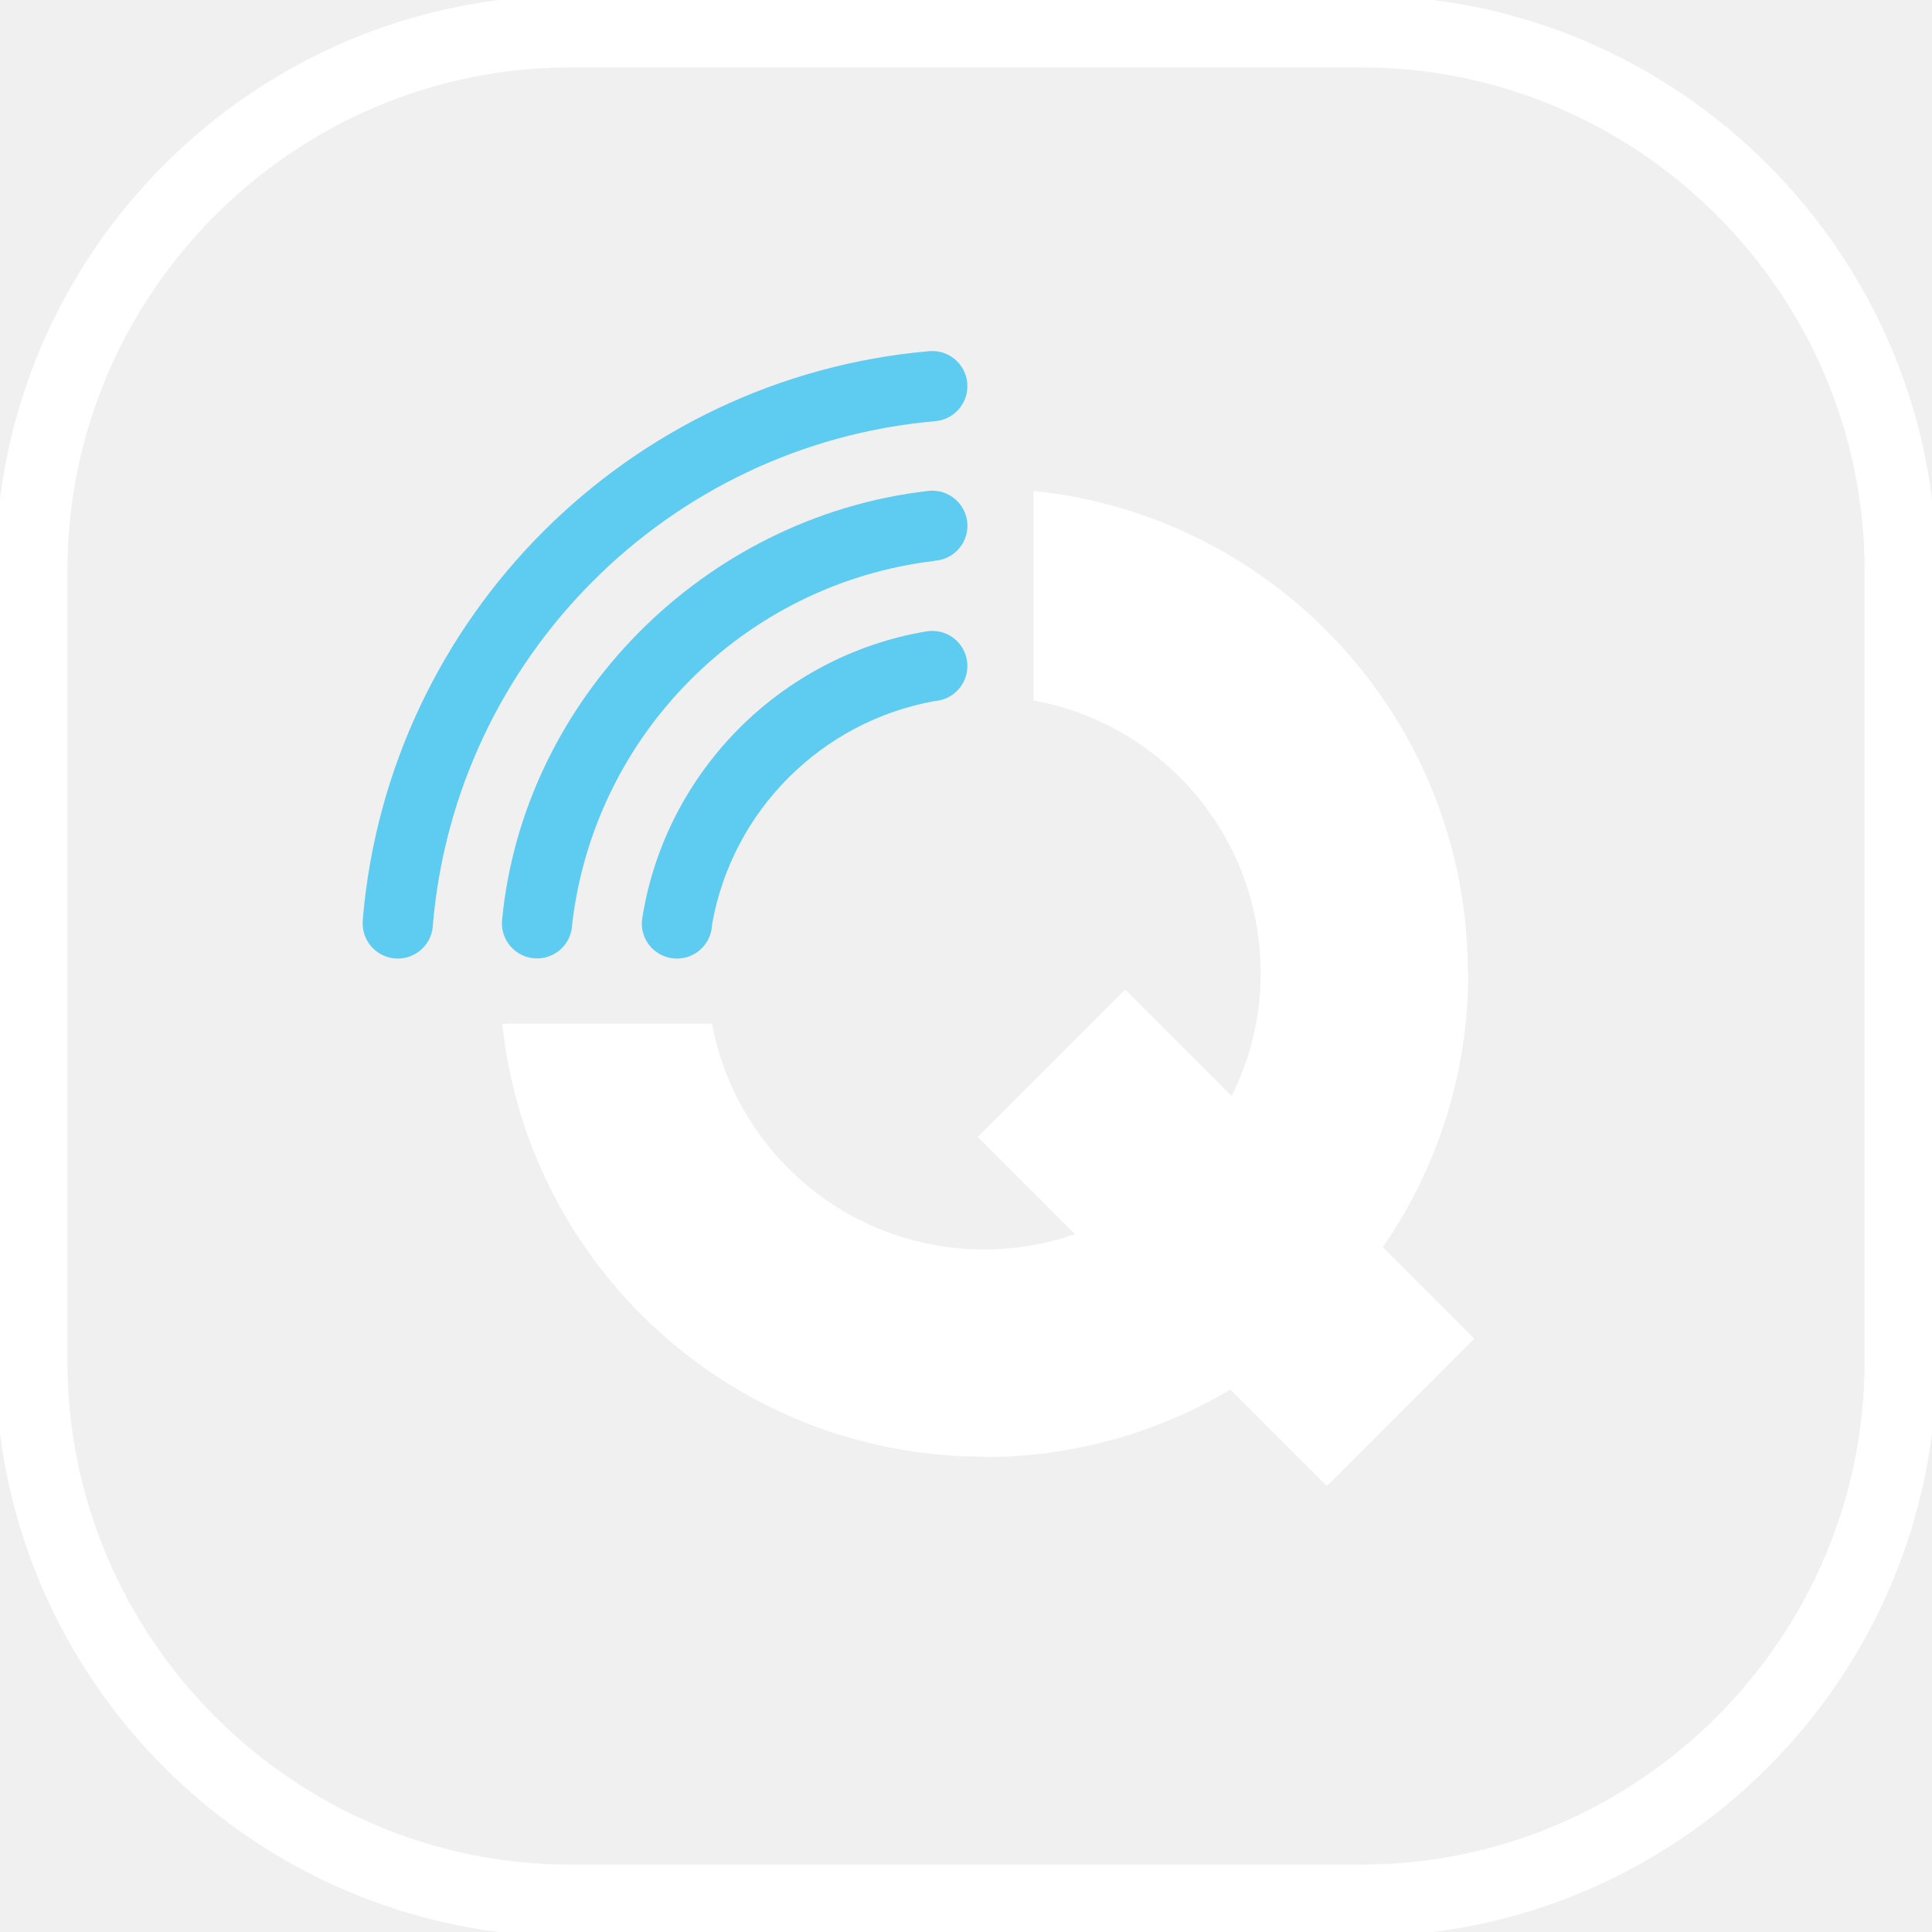
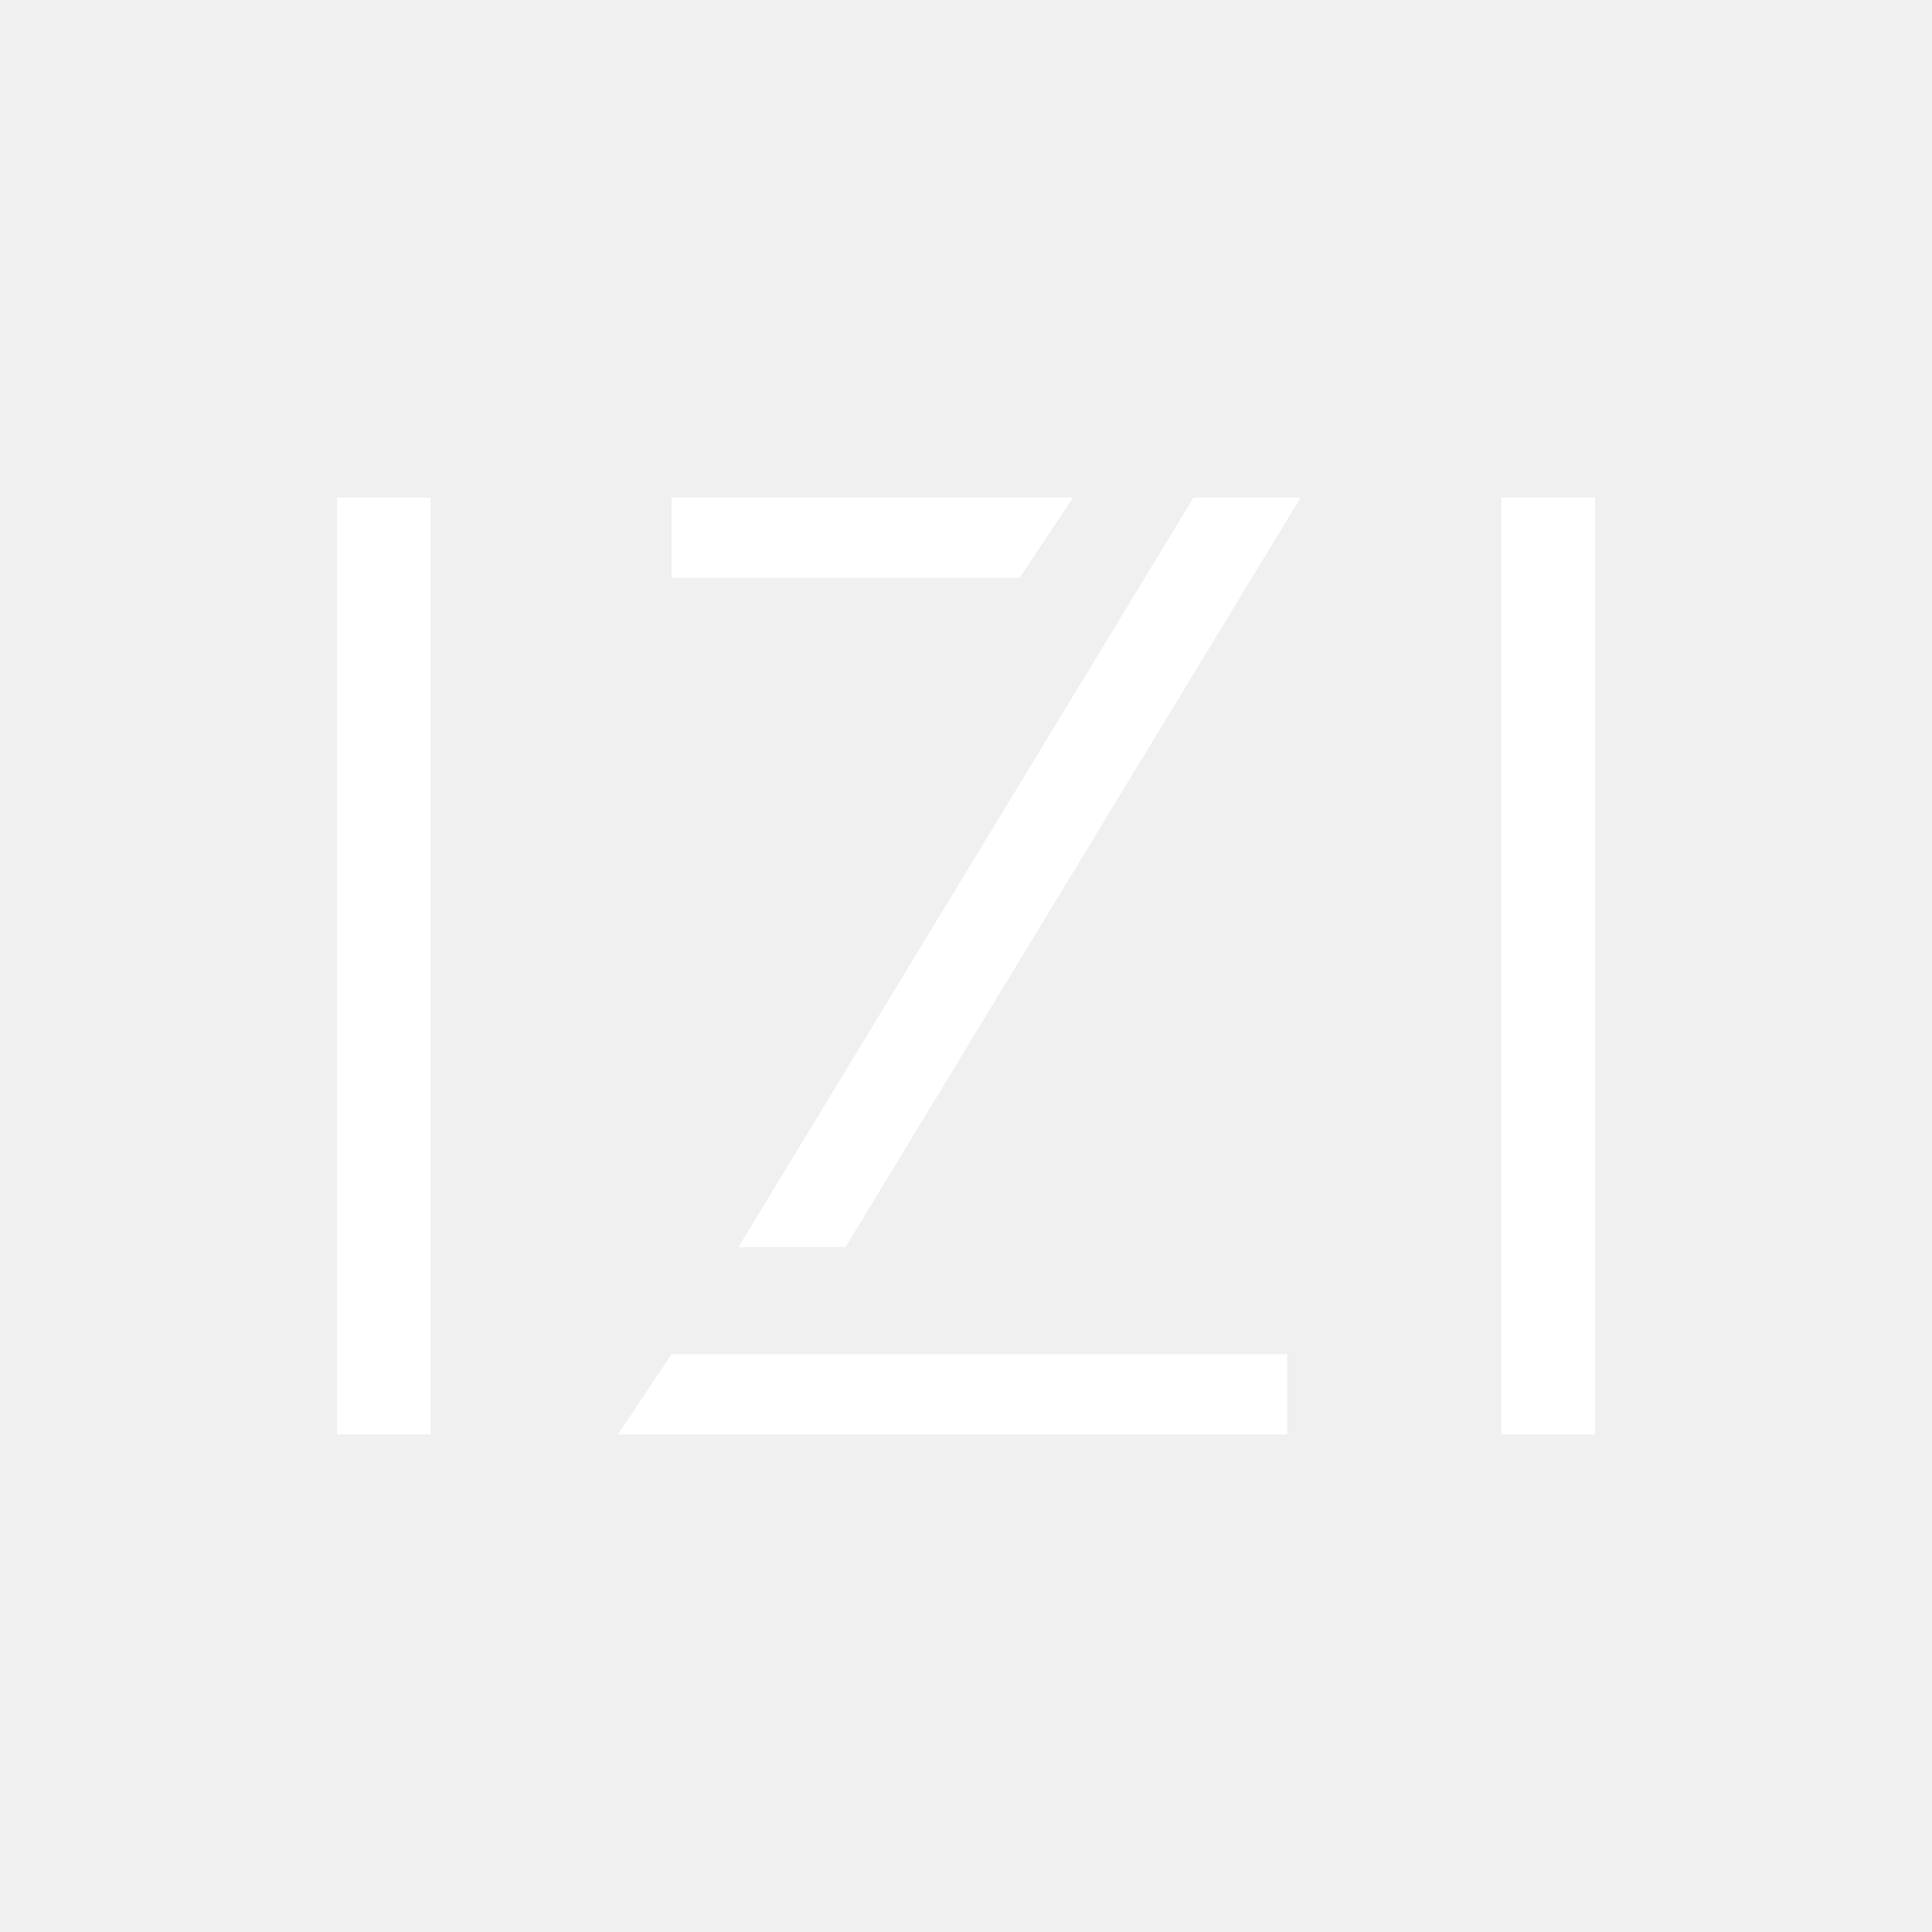
- <svg xmlns="http://www.w3.org/2000/svg" xml:space="preserve" id="Layer_1" x="0" y="0" version="1.1" viewBox="0 0 215 215">
-   <style>
-         .st1{fill:#5ecbf1}
-     </style>
-   <path d="m164.063 148.971-10.179-10.179a53.56 53.56 0 0 0 9.511-30.54h-.044c0-27.905-21.19-50.857-48.345-53.617v23.318c15.334 2.768 26.72 16.891 25.137 33.349a30.2 30.2 0 0 1-3.088 10.66l-11.846-11.846-16.406 16.406 10.812 10.812a30 30 0 0 1-7.02 1.557c-16.415 1.601-30.514-9.699-33.36-24.959H55.903c2.84 27.071 25.752 48.171 53.597 48.171v.044a53.55 53.55 0 0 0 27.417-7.511l10.74 10.74z" style="fill:#fff" />
-   <path d="M103.747 39.064c-.129 0-.377.018-.385.019-33.409 2.944-60.044 29.582-62.971 63.031l-.022.358a3.909 3.909 0 1 0 7.804.45l-.002-.001c2.546-29.719 26.159-53.412 55.822-56.045a3.914 3.914 0 0 0 3.662-3.903 3.907 3.907 0 0 0-3.908-3.909" class="st1" />
-   <path d="M103.752 54.604a4 4 0 0 0-.475.03c-25.063 2.893-45.007 23.272-47.393 47.639 0 0-.03.32-.03.486a3.909 3.909 0 0 0 7.813.186l.001-.063c2.451-21.156 19.198-37.949 40.325-40.463V62.4c1.982-.124 3.569-1.709 3.662-3.7q.004-.092.004-.185a3.91 3.91 0 0 0-3.907-3.911" class="st1" />
-   <path d="M103.747 70.208c-.247 0-.494.024-.729.068-16.101 2.732-28.851 15.534-31.505 31.664q-.012.064-.023.129a5 5 0 0 0-.071.704 3.909 3.909 0 0 0 7.801.356c.005-.057.031-.316.038-.357 2.255-12.578 12.164-22.477 24.735-24.752 0 0 .142-.013.212-.022a3.91 3.91 0 0 0 3.45-3.883 3.907 3.907 0 0 0-3.908-3.907" class="st1" />
-   <path d="M211.5 151.5c0 33-27 60-60 60h-88c-33 0-60-27-60-60v-88c0-33 27-60 60-60h88c33 0 60 27 60 60z" style="fill:none;stroke:#fff;stroke-width:8;stroke-miterlimit:10" />
+ <svg xmlns="http://www.w3.org/2000/svg" viewBox="0 0 215 215" width="215" height="215">
+   <g transform="translate(37.5, 55.375) scale(1.48936)">
+     <rect x="0" y="0" width="7" height="70" fill="#FFFFFF" />
+     <rect x="87" y="0" width="7" height="70" fill="#FFFFFF" />
+     <polygon points="25,0 55,0 51,6 25,6" fill="#FFFFFF" />
+     <polygon points="64,0 72,0 38,56 30,56" fill="#FFFFFF" />
+     <polygon points="25,64 71,64 71,70 21,70" fill="#FFFFFF" />
+   </g>
</svg>
